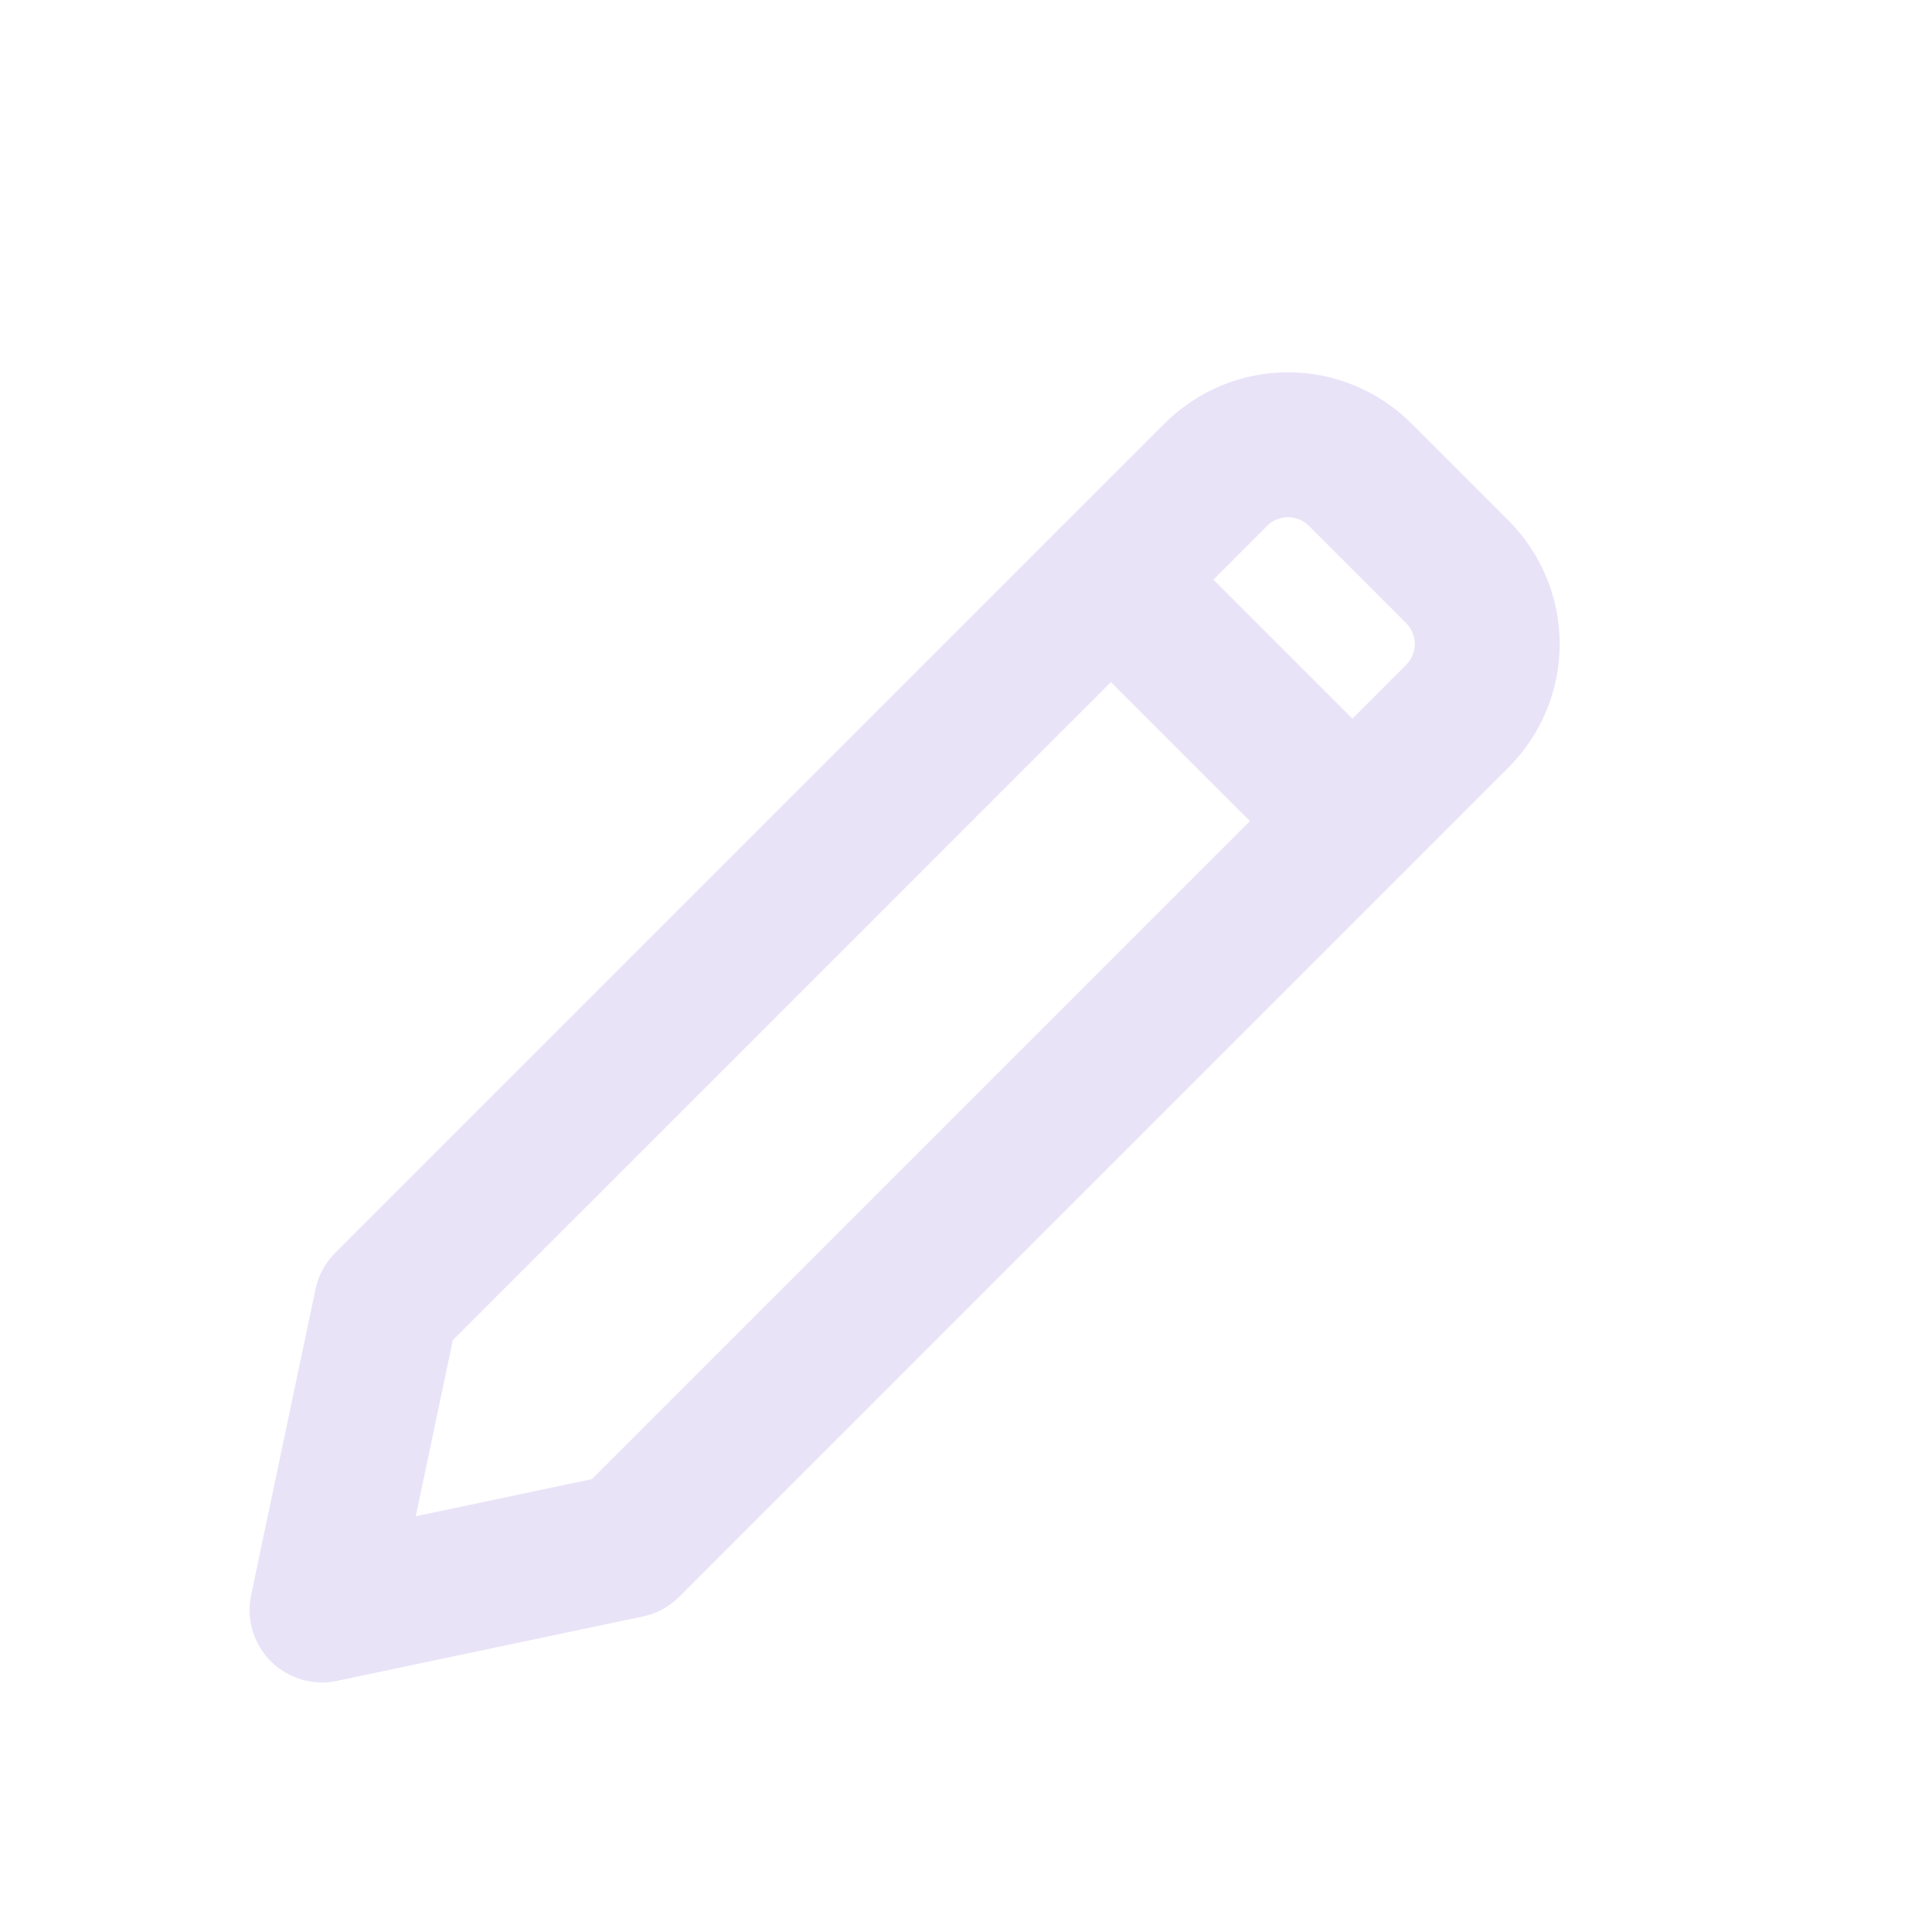
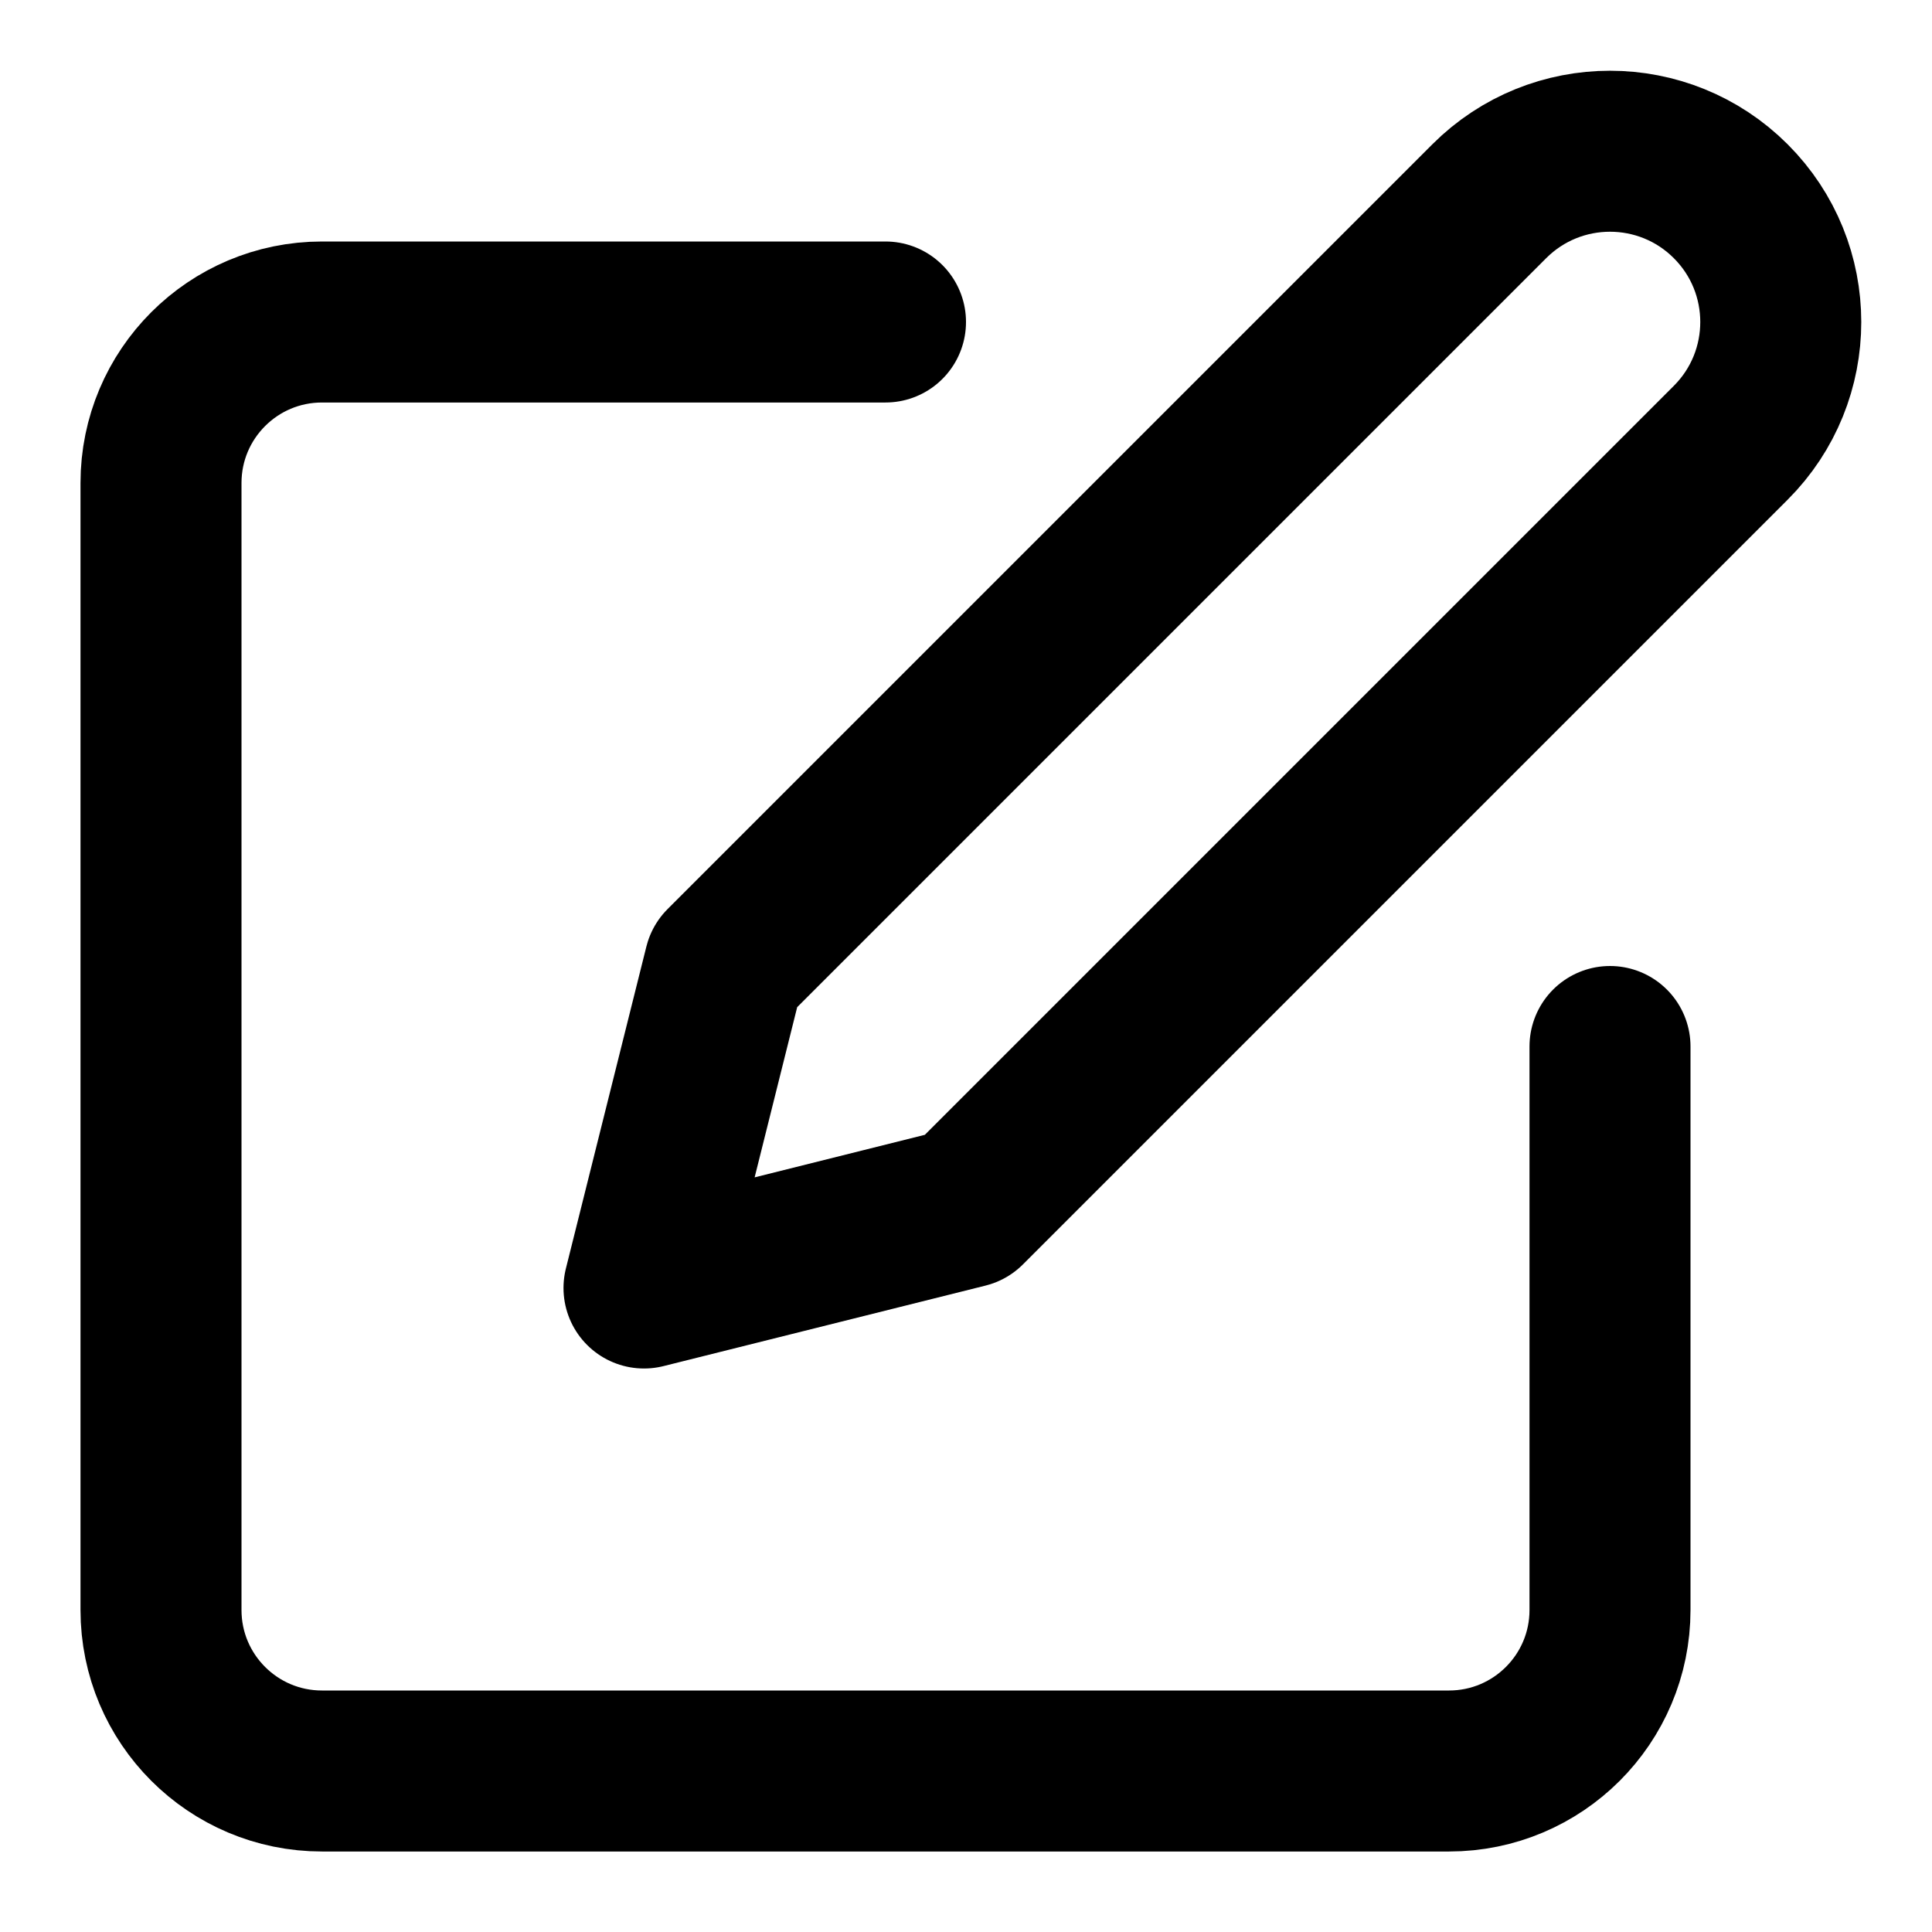
- <svg xmlns="http://www.w3.org/2000/svg" width="24" height="24" viewBox="0 0 24 24" fill="none">
-   <path d="M4 20L7.8 19.2L18.1 8.9C18.6 8.4 18.6 7.6 18.1 7.1L16.9 5.9C16.4 5.4 15.6 5.4 15.1 5.9L4.8 16.2L4 20Z" stroke="#E9E3F8" stroke-width="1.8" stroke-linejoin="round" />
-   <path d="M13.8 7.2L16.8 10.2" stroke="#E9E3F8" stroke-width="1.8" stroke-linecap="round" />
+ <svg xmlns="http://www.w3.org/2000/svg" width="24" height="24" viewBox="0 0 24 24" fill="none" stroke="currentColor" stroke-width="2" stroke-linecap="round" stroke-linejoin="round">
+   <path d="M11 4H4a2 2 0 0 0-2 2v14a2 2 0 0 0 2 2h14a2 2 0 0 0 2-2v-7" />
+   <path d="M18.5 2.5a2.121 2.121 0 0 1 3 3L12 15l-4 1 1-4 9.5-9.5z" />
</svg>
